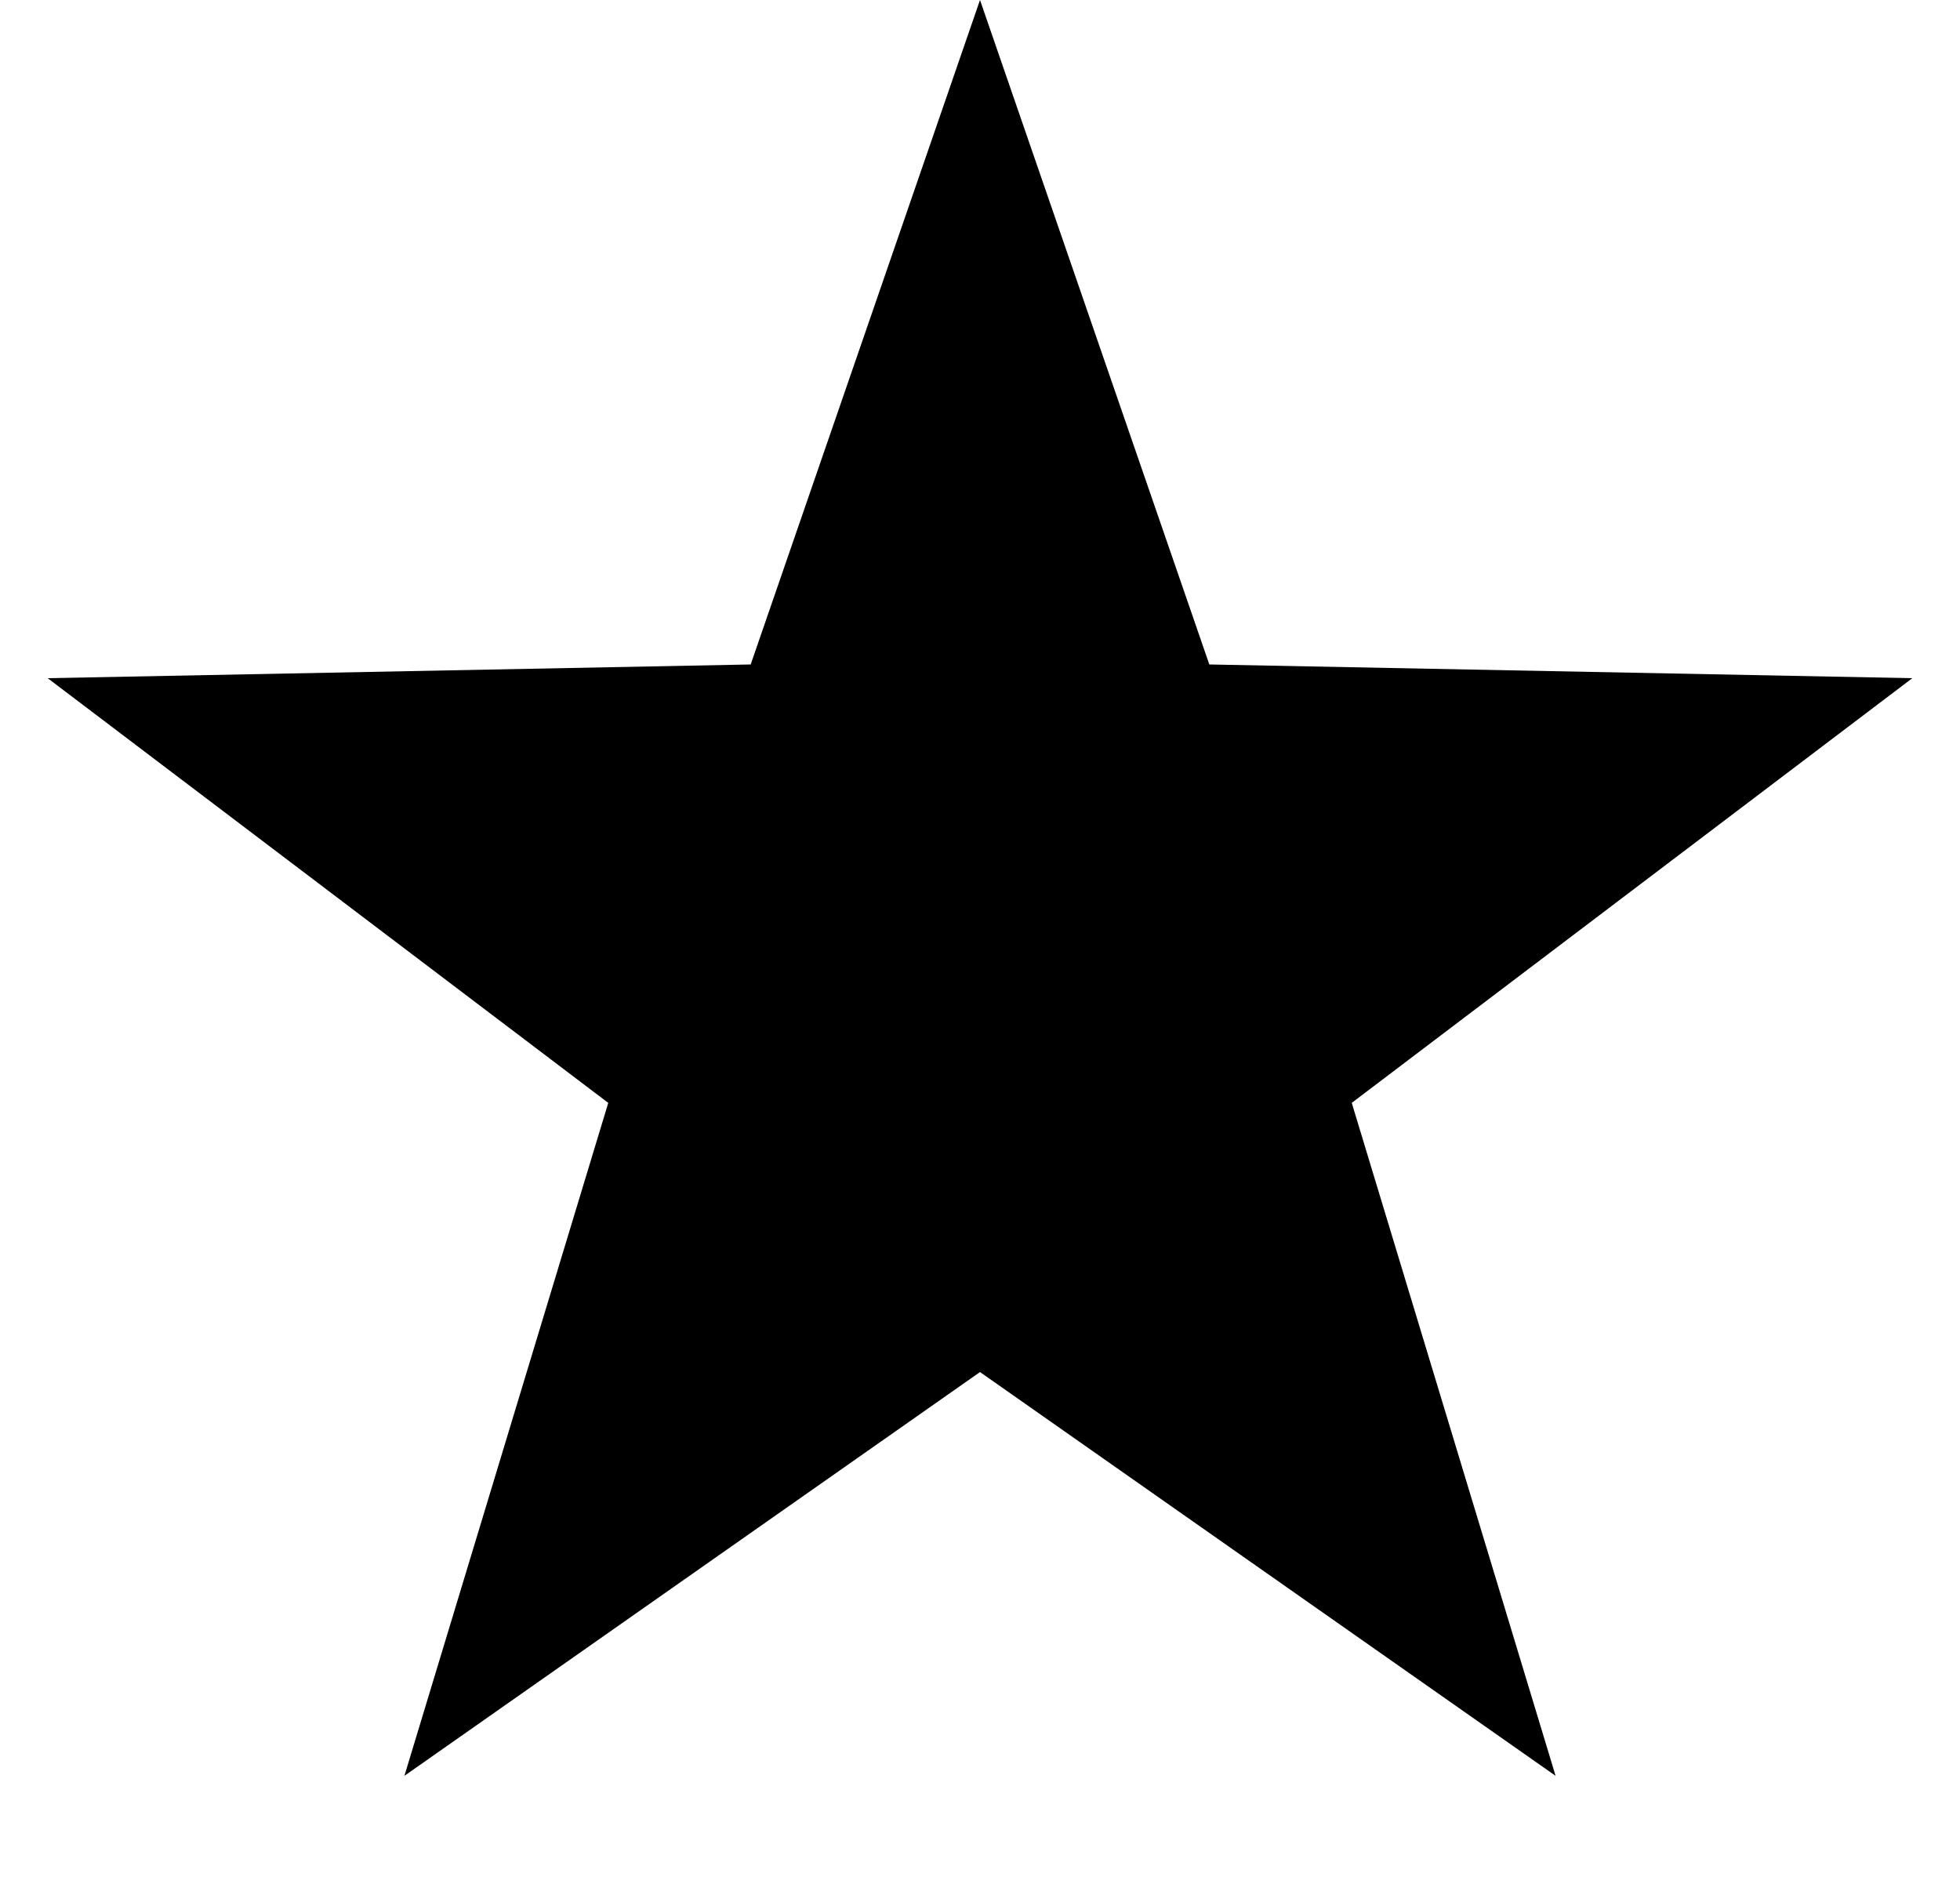
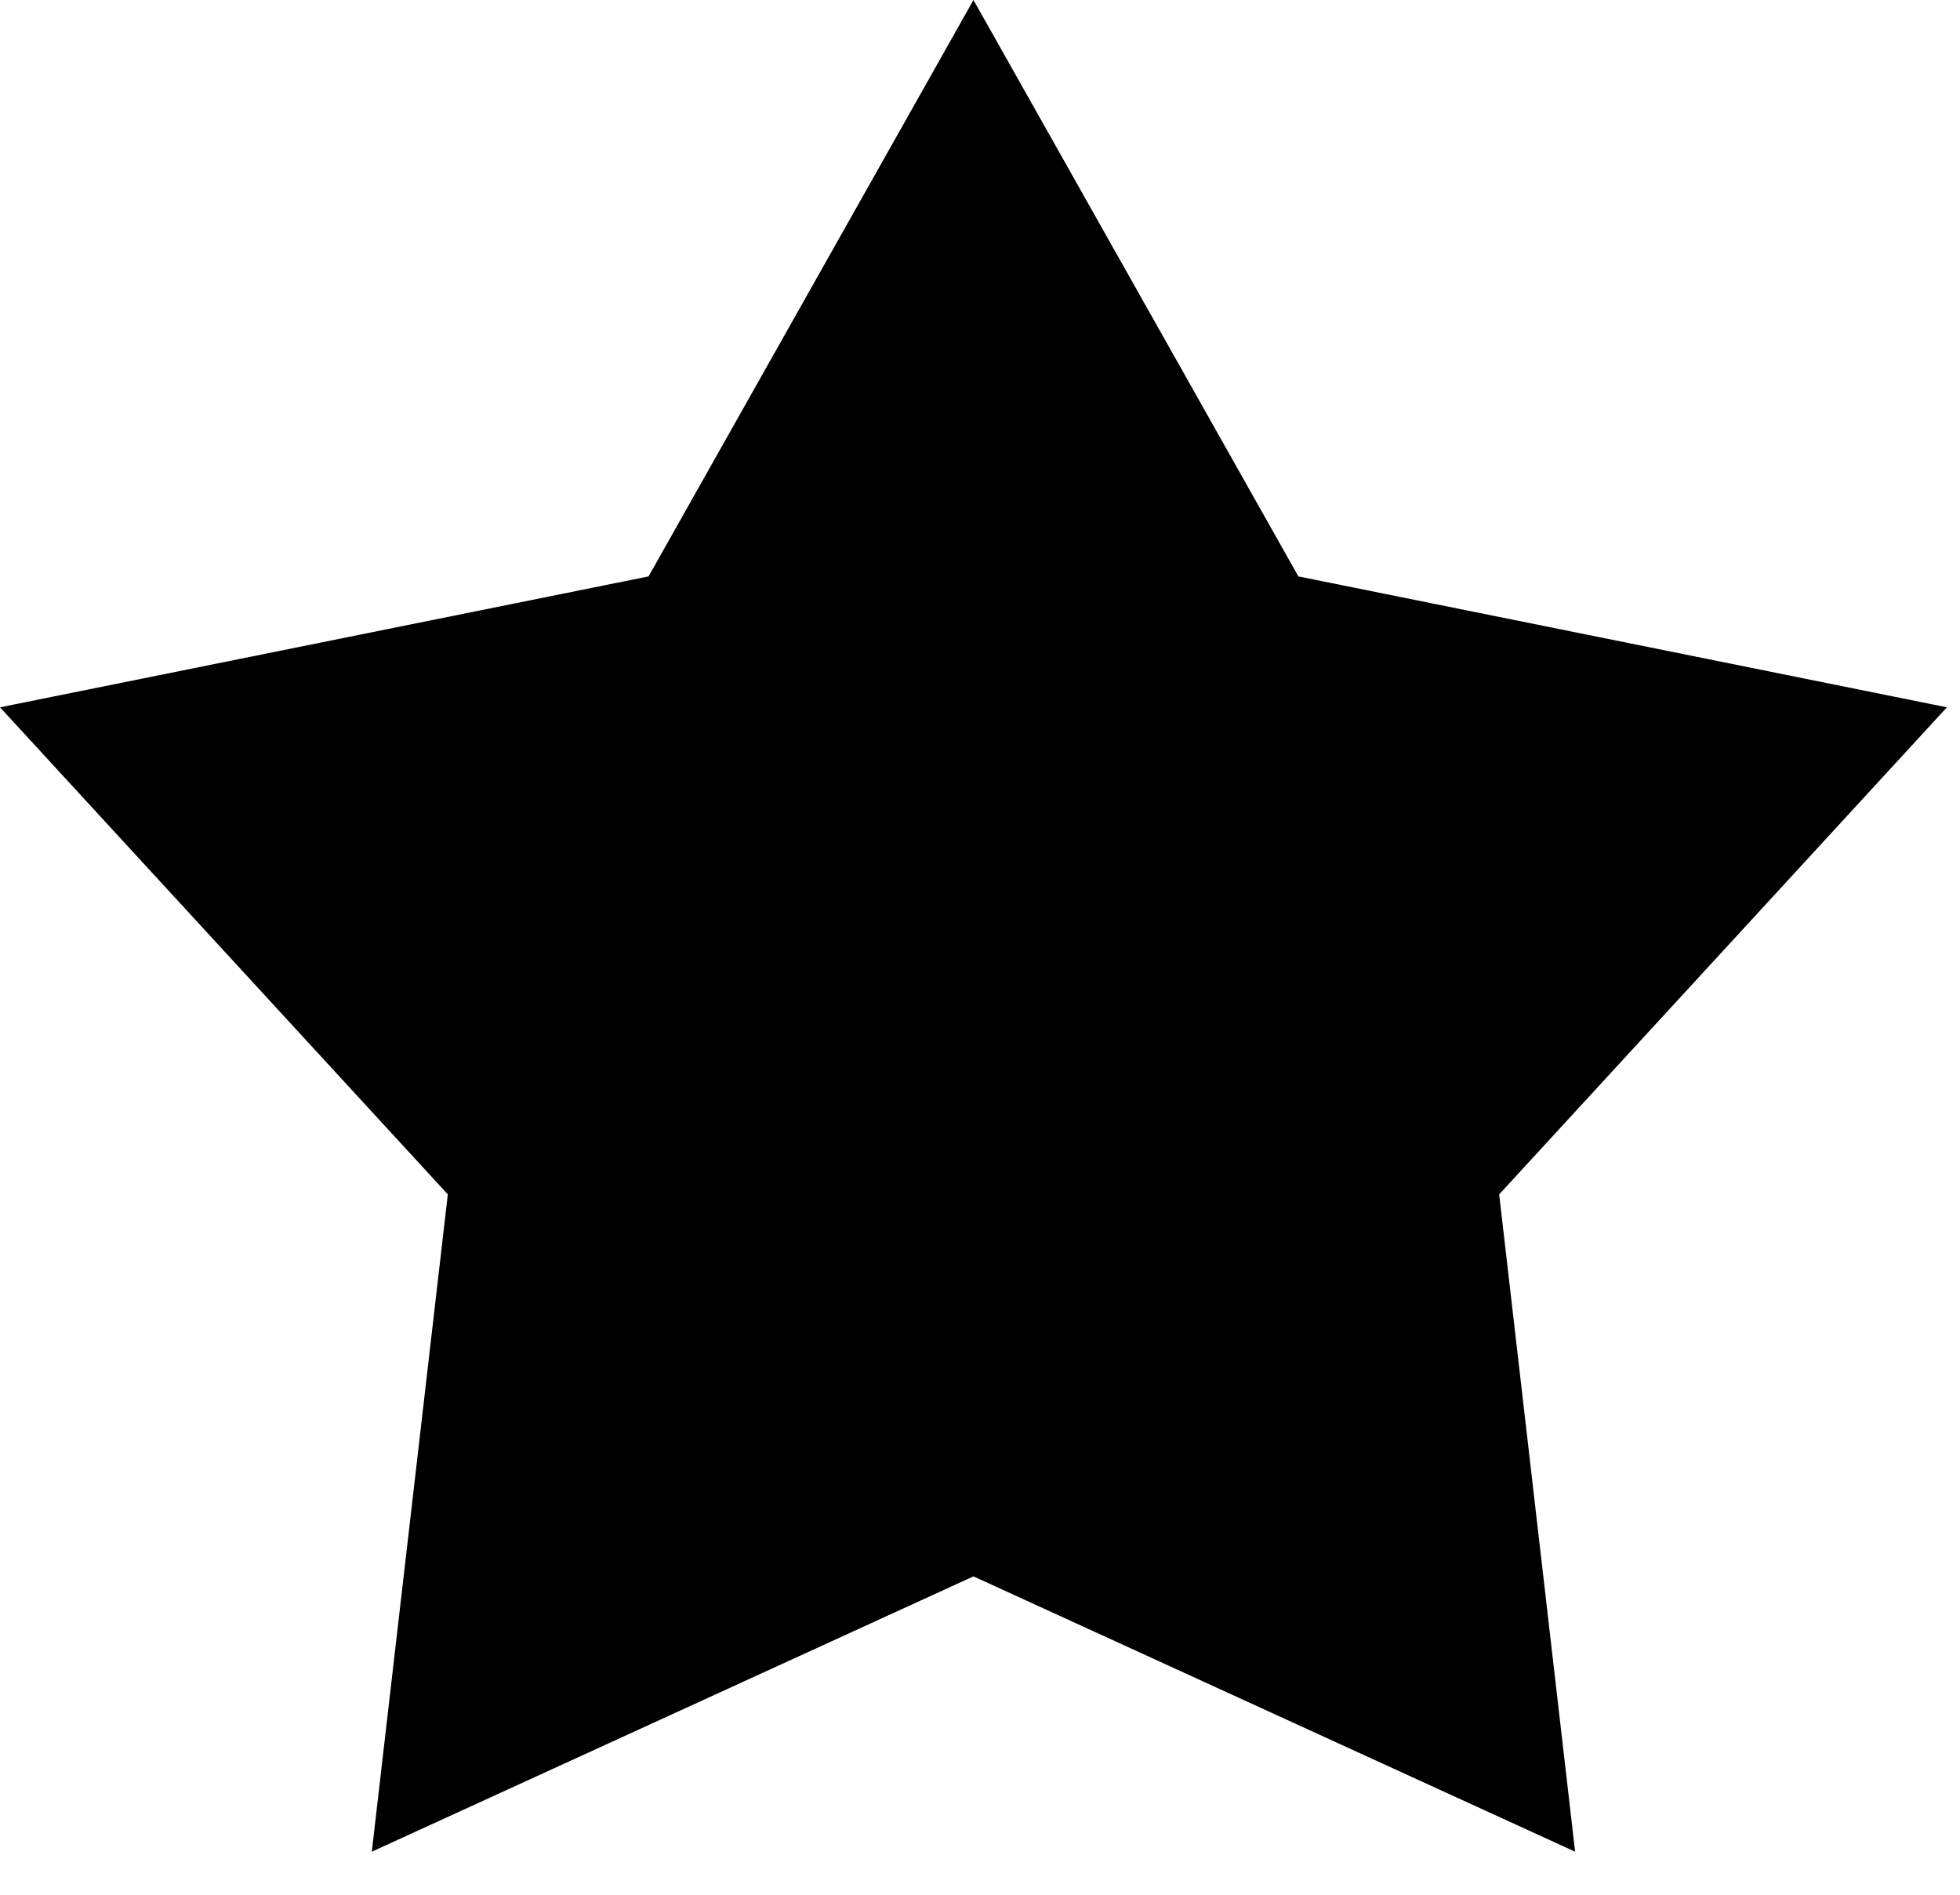
<svg xmlns="http://www.w3.org/2000/svg" width="30" height="29" viewBox="0 0 30 29" fill="none">
-   <path d="M15 0L18.51 10.17L29.27 10.38L20.69 16.88L23.81 27.18L15 21L6.19 27.18L9.31 16.88L0.73 10.38L11.49 10.17L15 0Z" fill="black" />
+   <path d="M14.9 2.108L19.204 9.743L27.795 11.477L21.864 17.929L22.87 26.636L14.9 22.989L6.93 26.636L7.937 17.929L2.005 11.477L10.596 9.743L14.9 2.108Z" fill="black" stroke="black" stroke-width="2.07" />
</svg>
